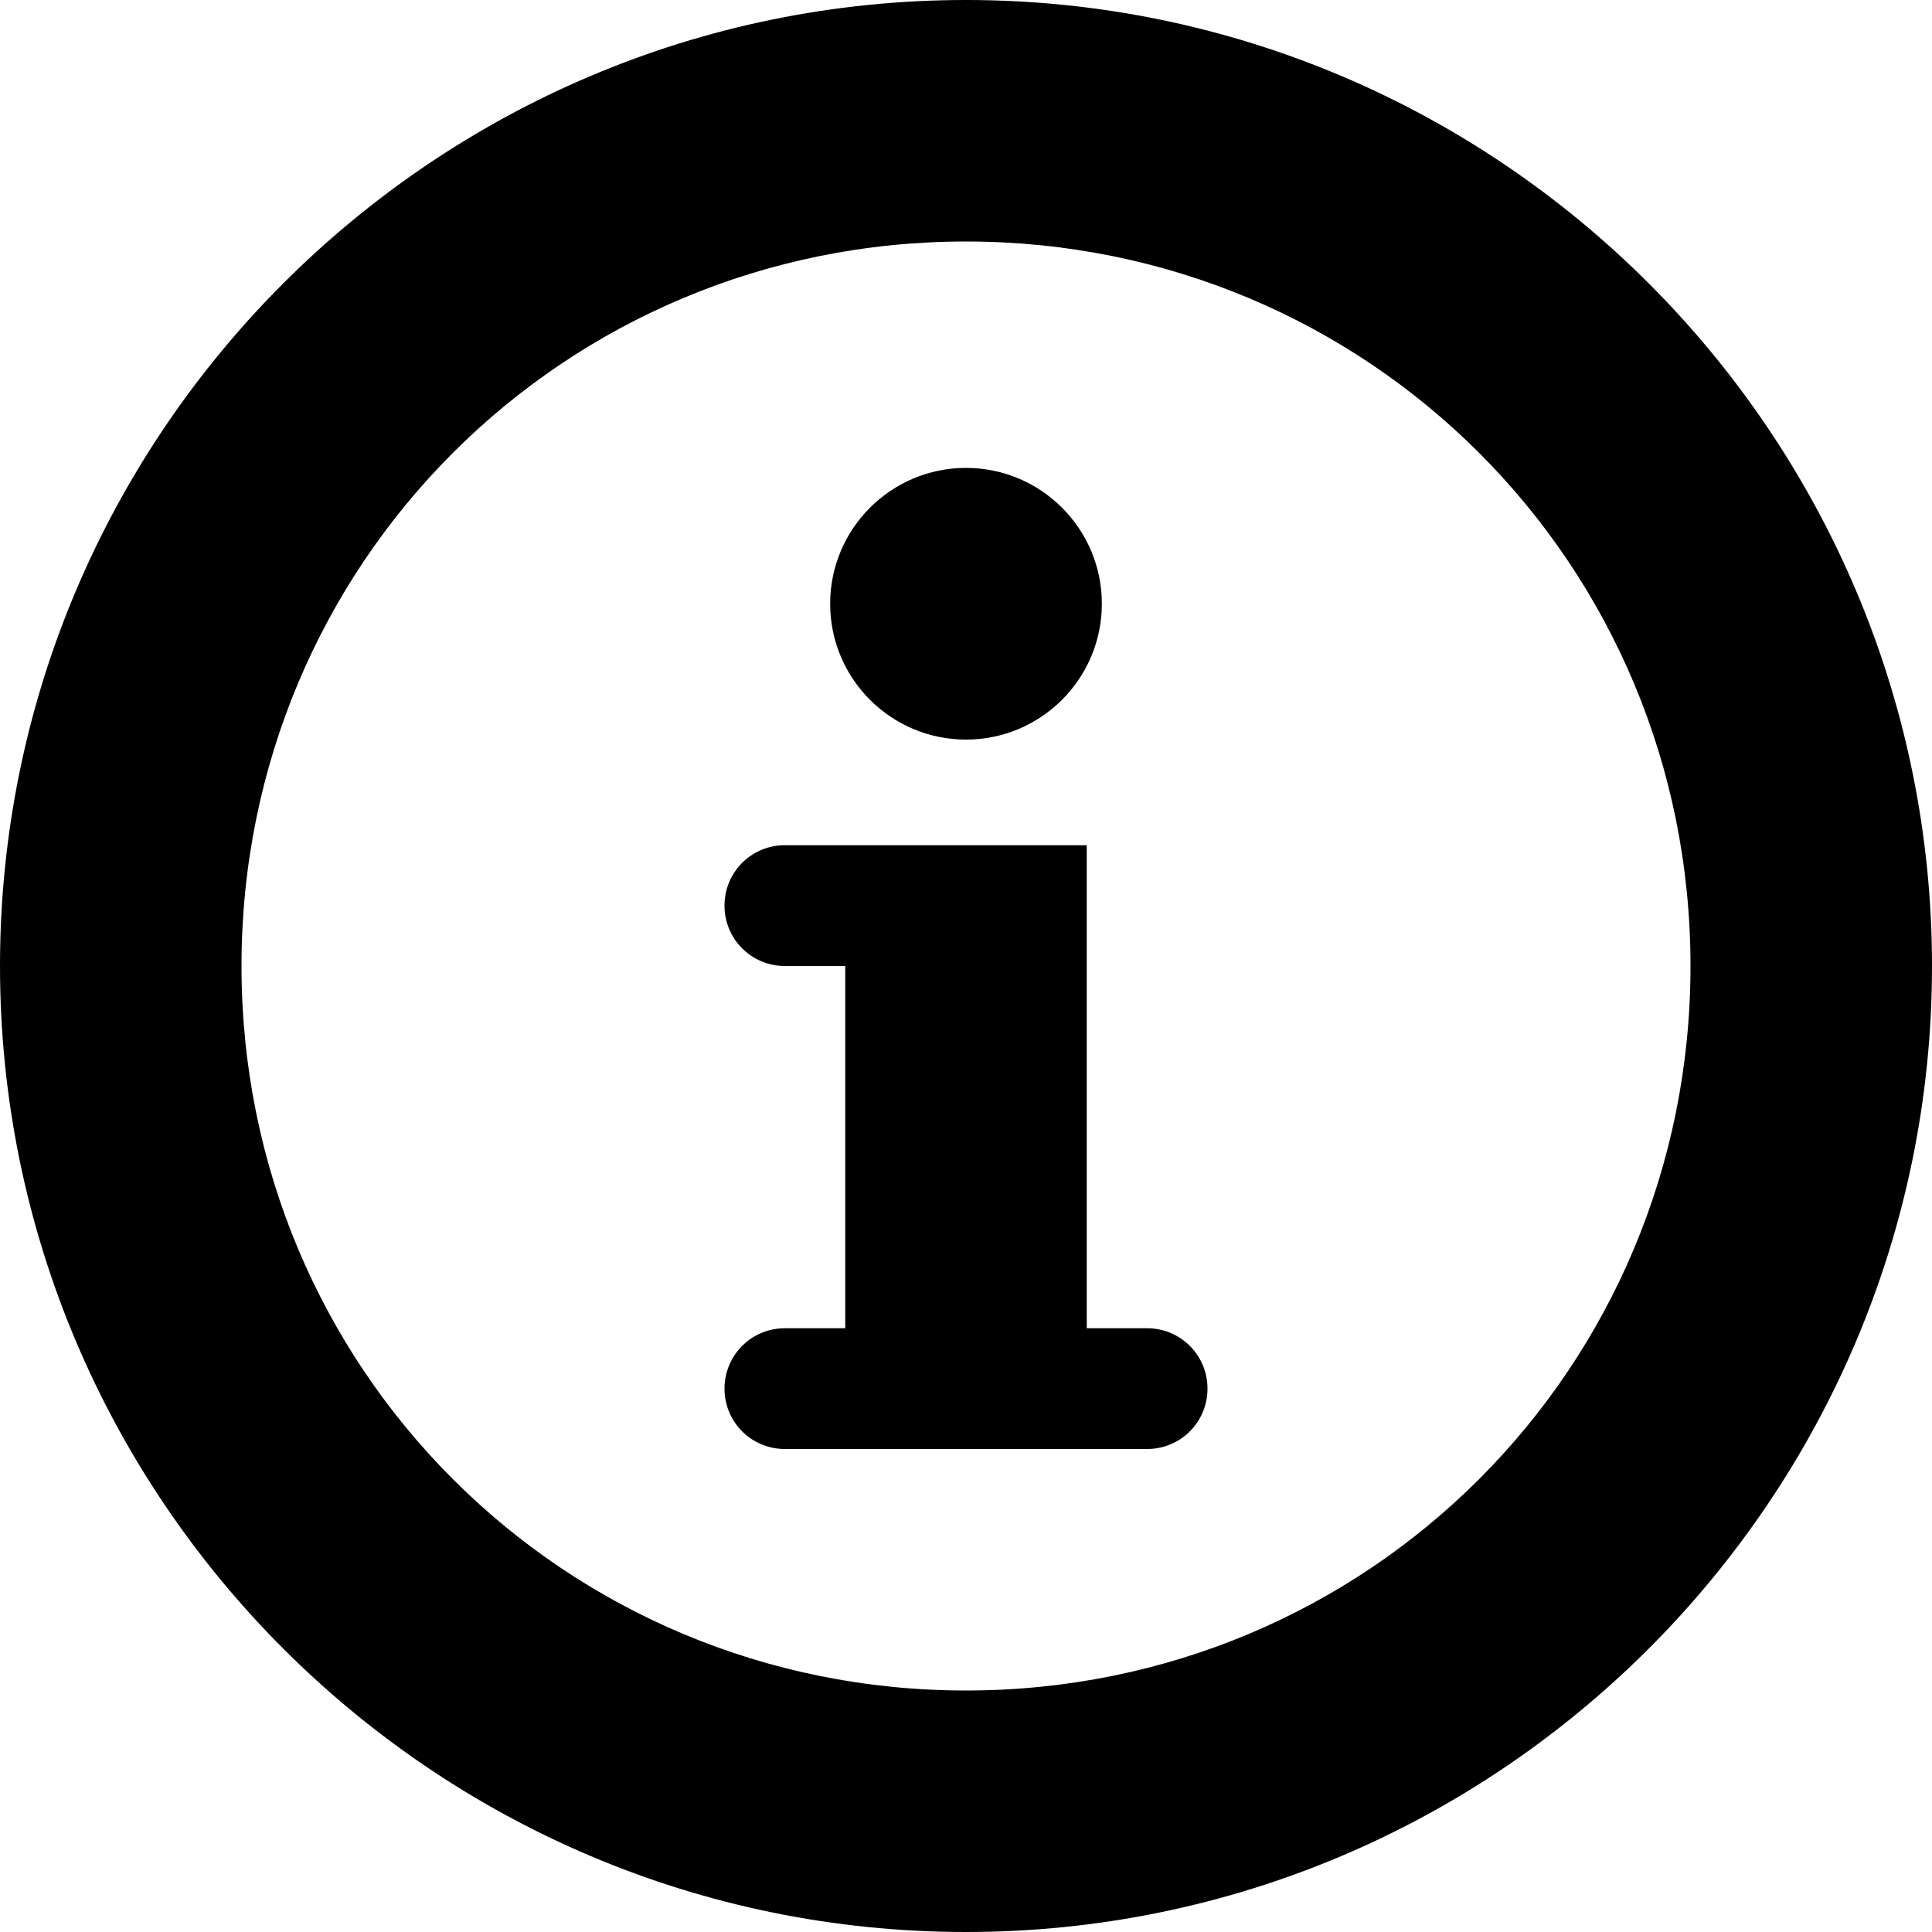
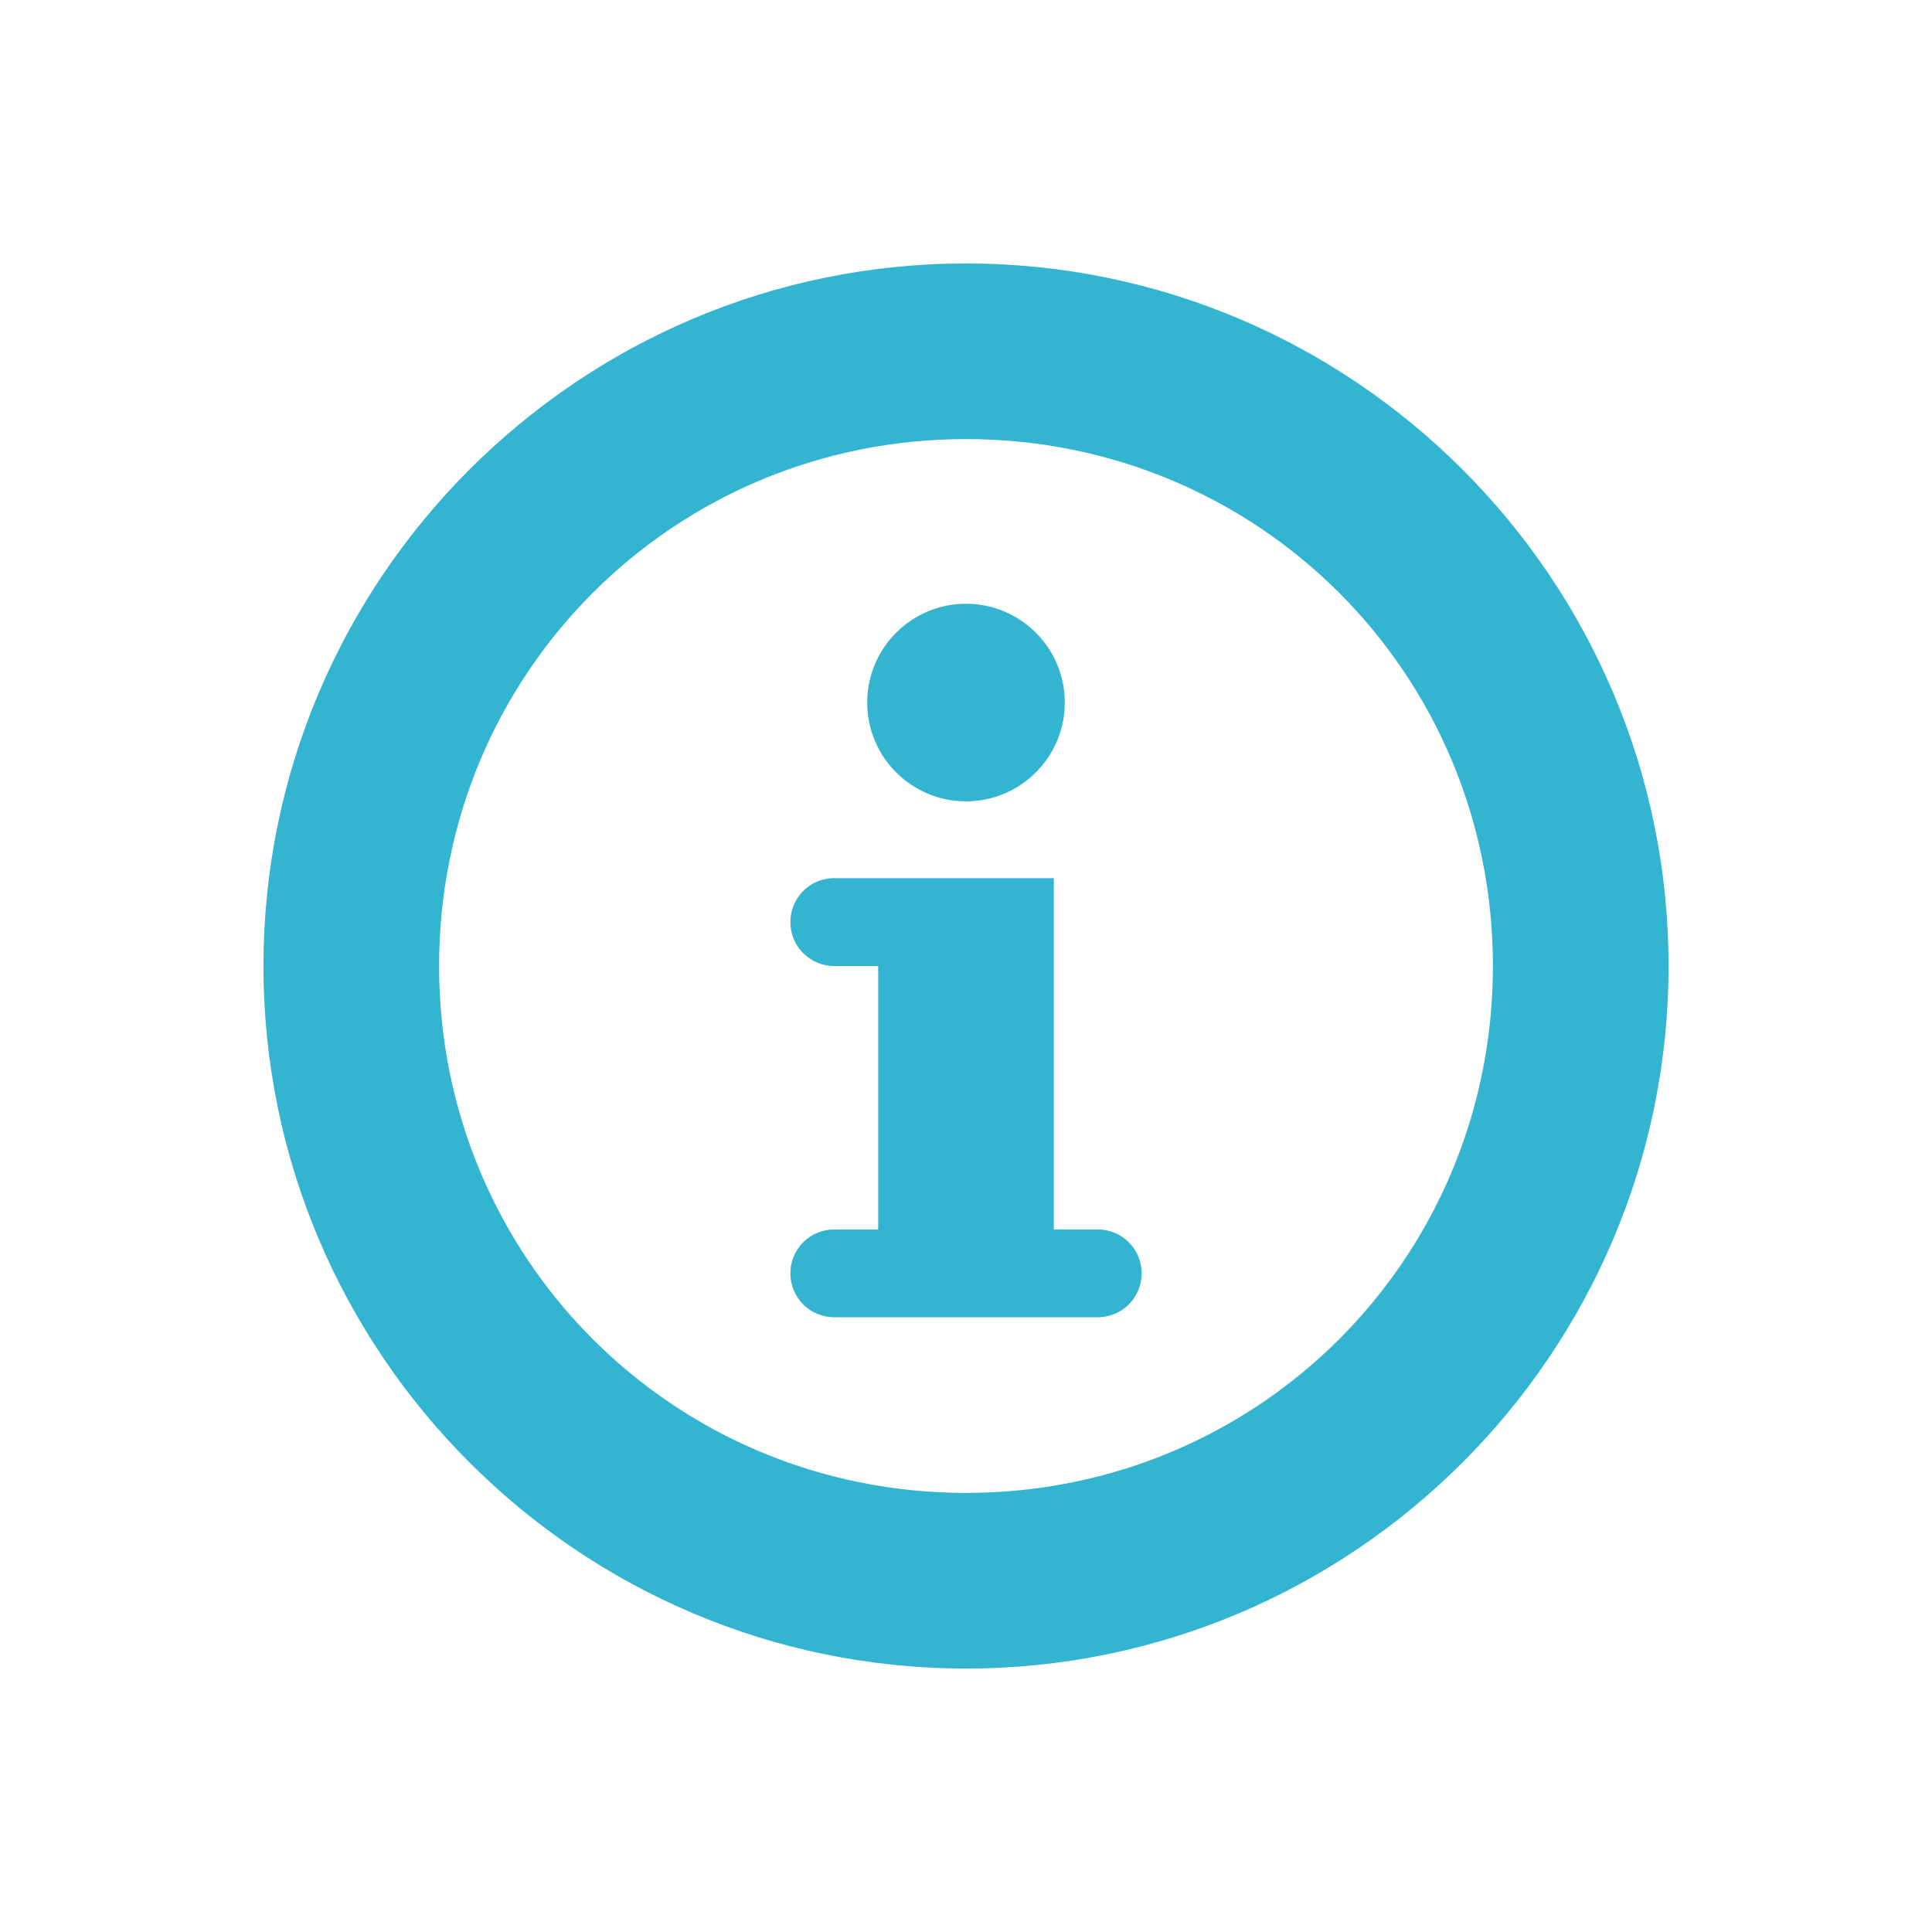
- <svg xmlns="http://www.w3.org/2000/svg" height="16px" viewBox="0 0 16 16" width="16px">
+ <svg xmlns="http://www.w3.org/2000/svg" width="16" height="16" viewBox="-3 -3 22 22" fill="#33b5d1" data-nxs-margin="3">
  <path d="m 8 0 c -4.41 0 -8 3.59 -8 8 s 3.59 8 8 8 s 8 -3.59 8 -8 s -3.59 -8 -8 -8 z m 0 2 c 3.332 0 6 2.668 6 6 s -2.668 6 -6 6 s -6 -2.668 -6 -6 s 2.668 -6 6 -6 z m 0 1.875 c -0.621 0 -1.125 0.504 -1.125 1.125 s 0.504 1.125 1.125 1.125 s 1.125 -0.504 1.125 -1.125 s -0.504 -1.125 -1.125 -1.125 z m -1.523 3.125 c -0.266 0.012 -0.477 0.23 -0.477 0.5 c 0 0.277 0.223 0.5 0.5 0.5 h 0.5 v 3 h -0.5 c -0.277 0 -0.5 0.223 -0.5 0.5 s 0.223 0.5 0.5 0.5 h 3 c 0.277 0 0.5 -0.223 0.5 -0.5 s -0.223 -0.5 -0.5 -0.5 h -0.5 v -4 h -2.5 c -0.008 0 -0.016 0 -0.023 0 z m 0 0" />
</svg>
